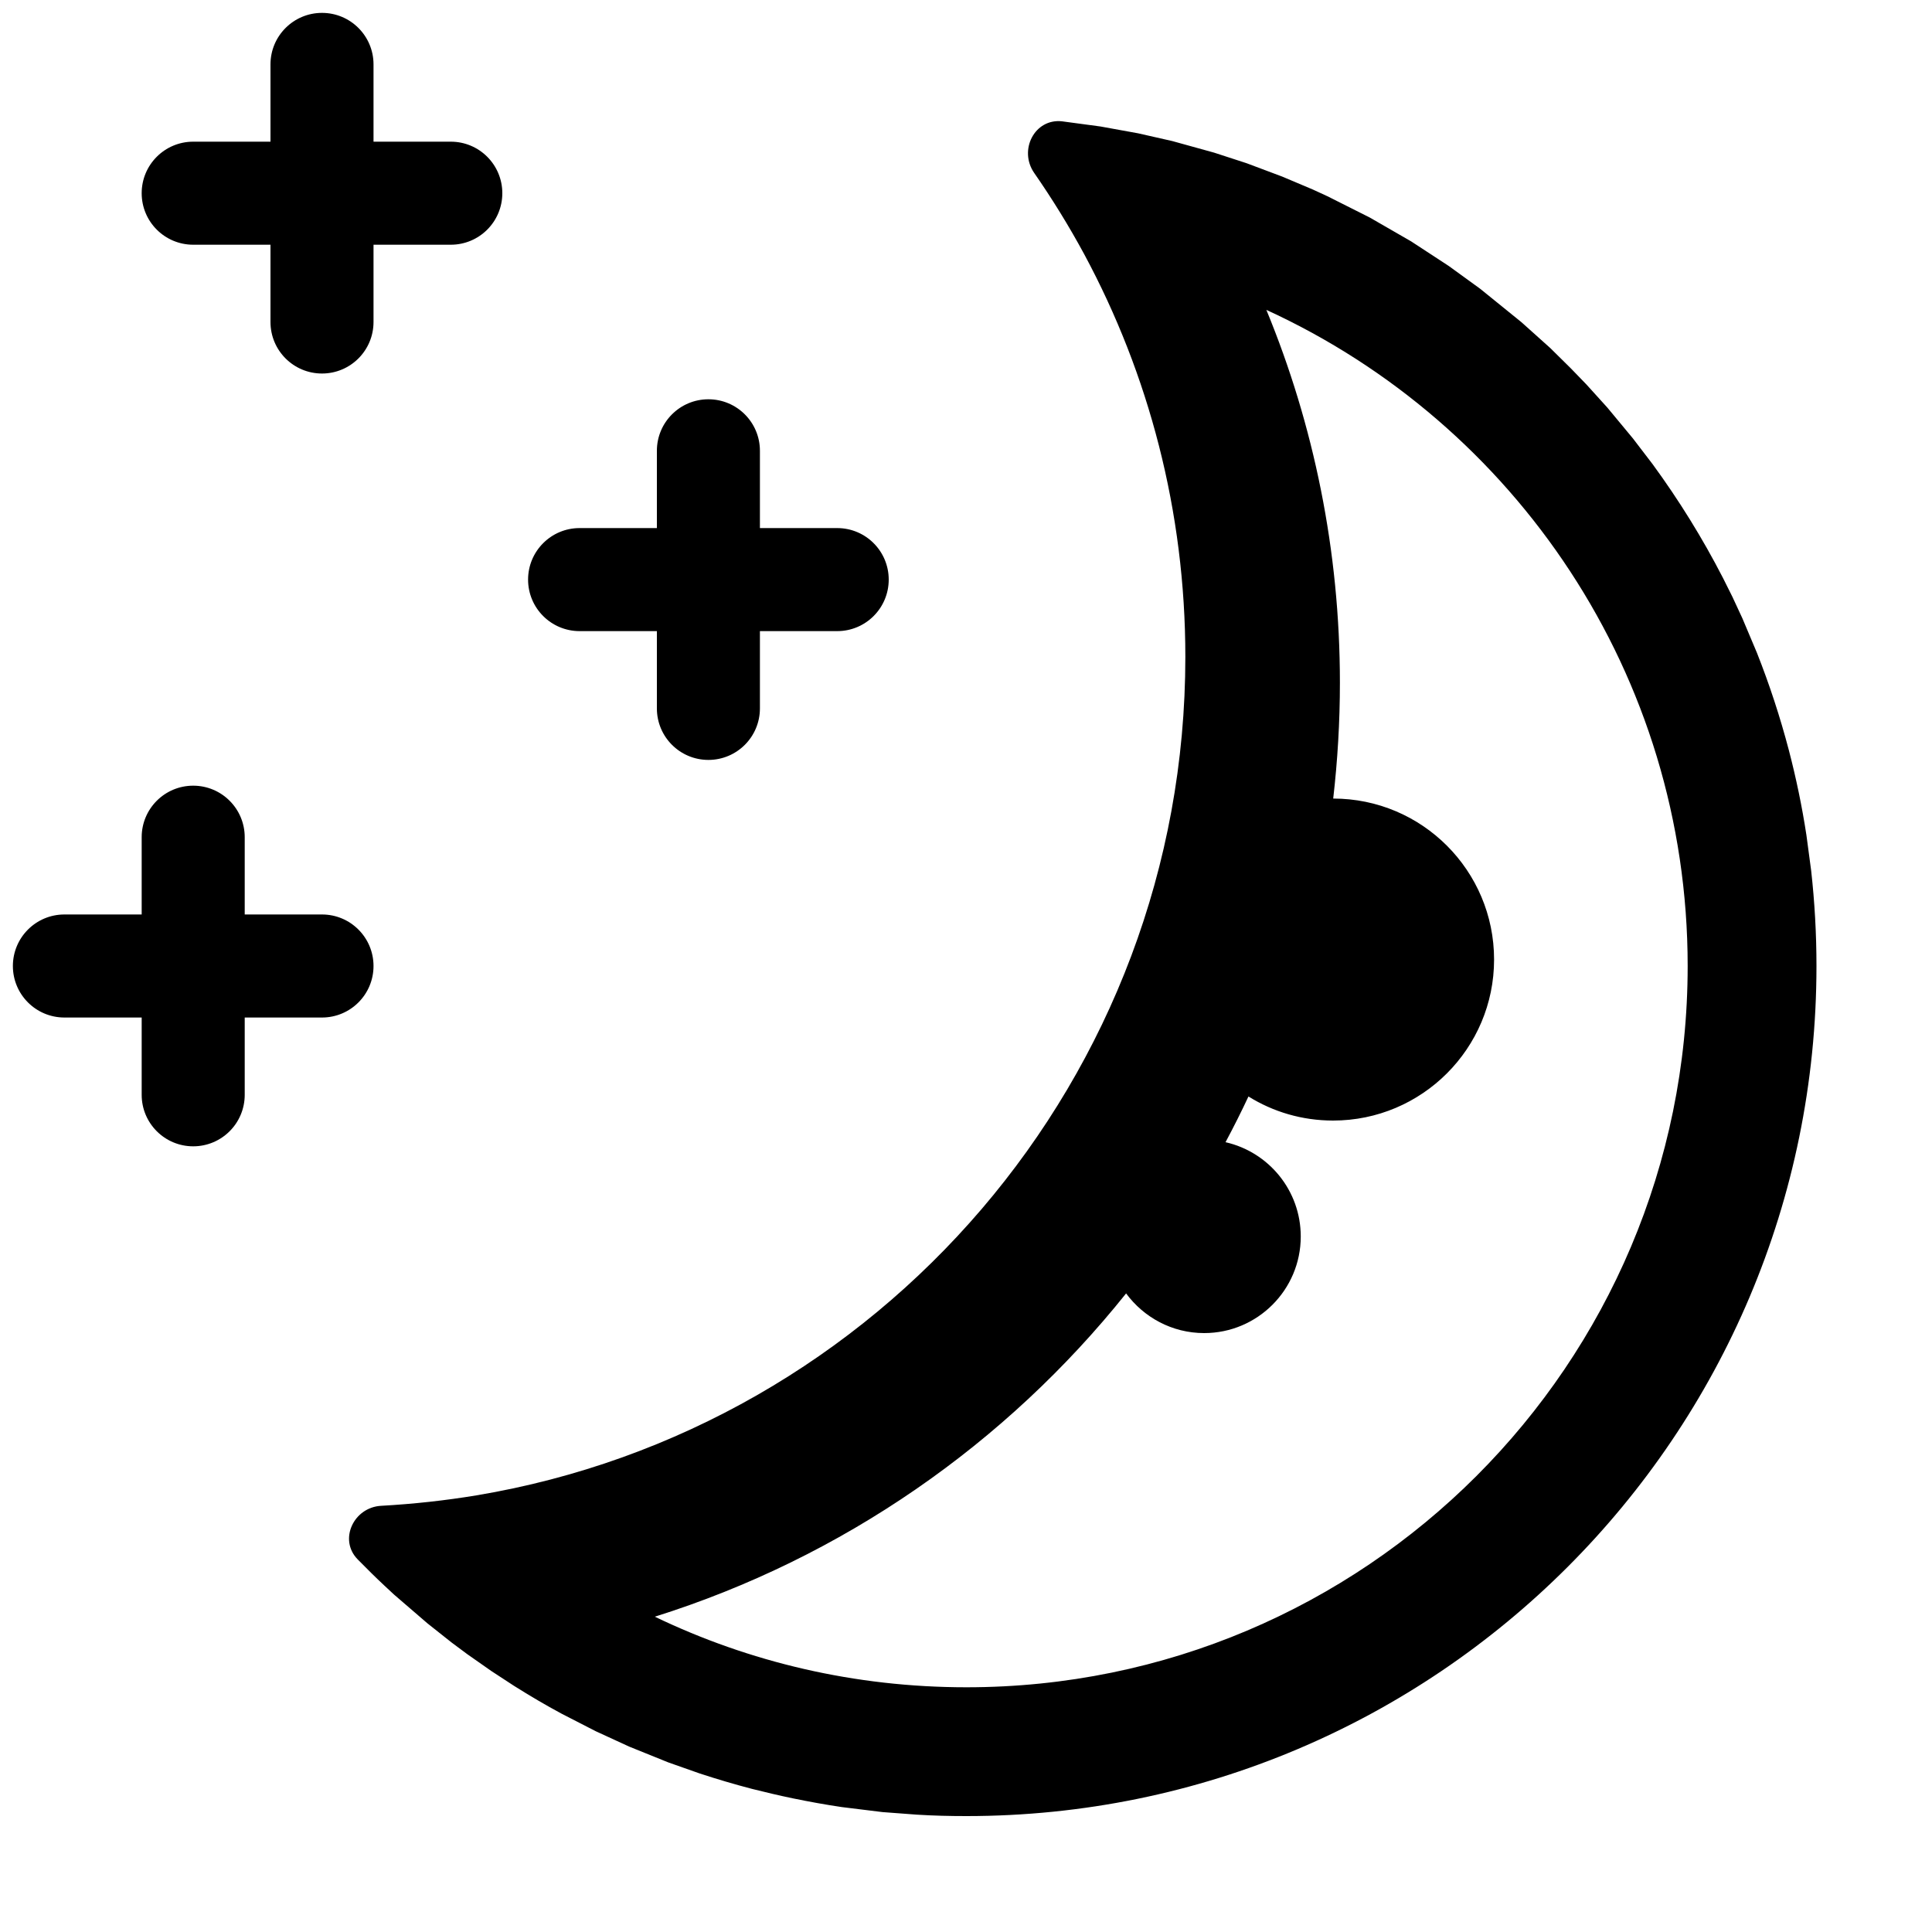
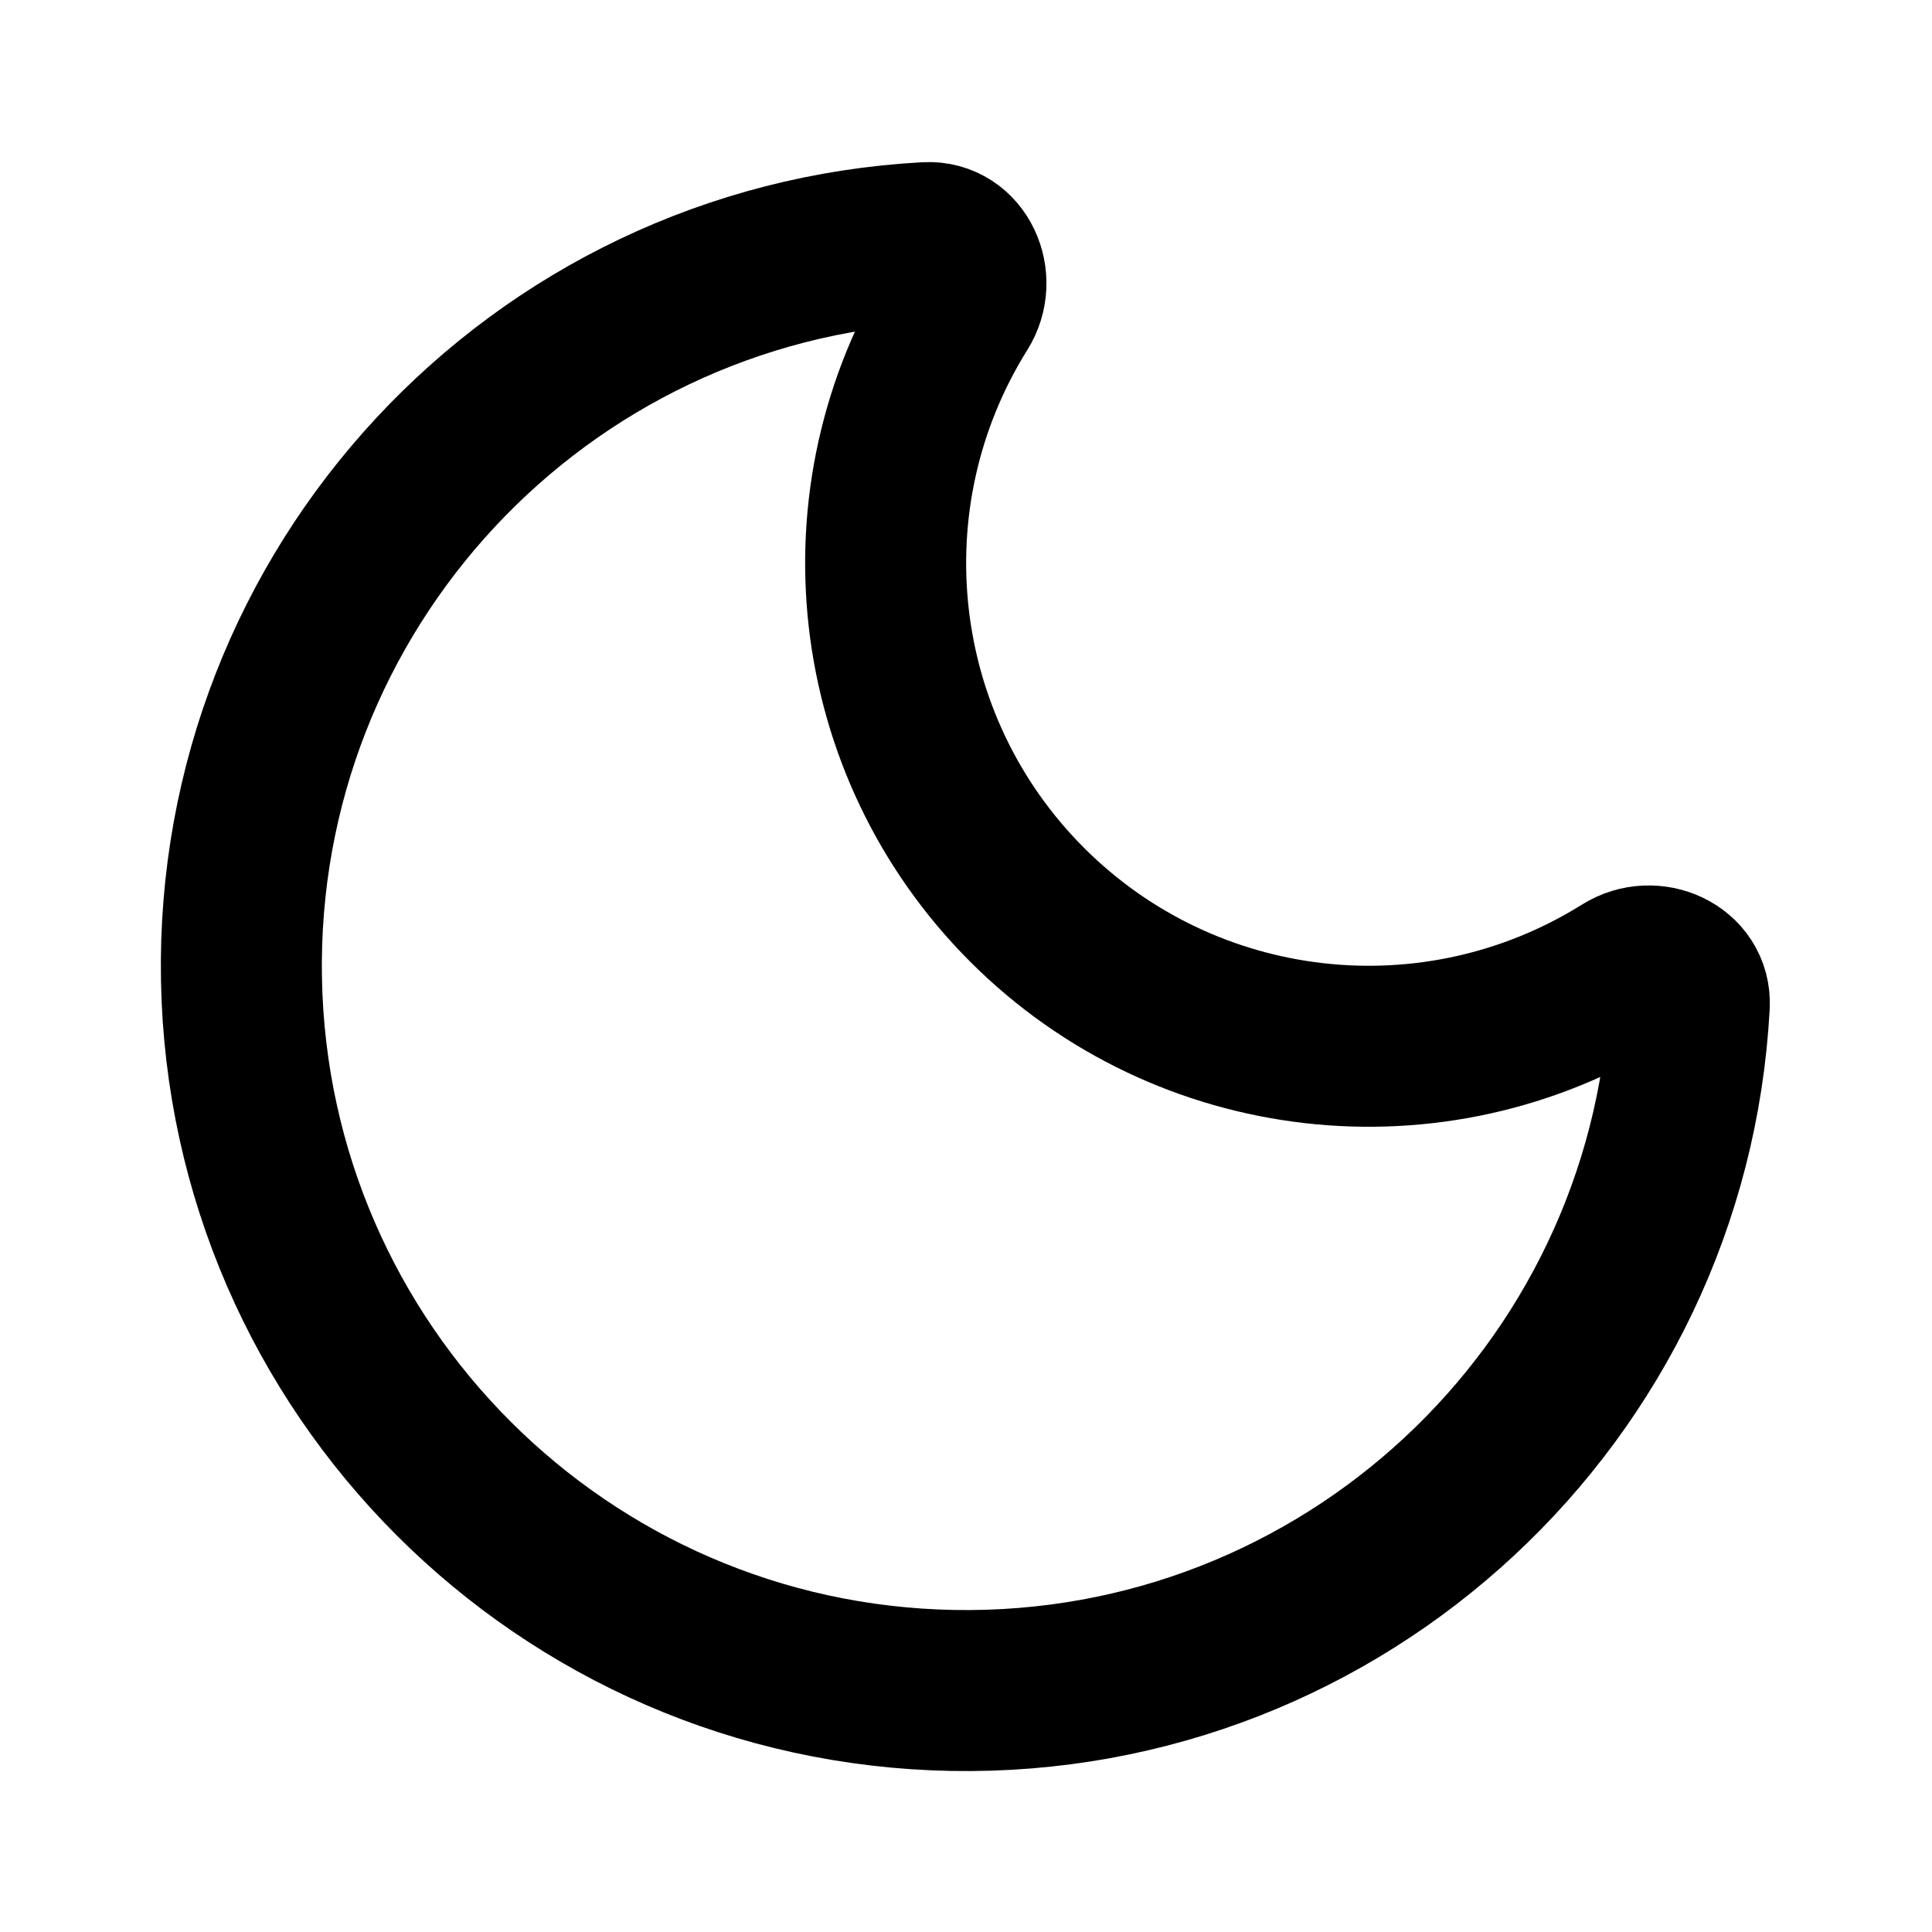
- <svg xmlns="http://www.w3.org/2000/svg" width="15" height="15" viewBox="0 0 15 15" fill="none">
-   <path fill-rule="evenodd" clip-rule="evenodd" d="M2.9 0.5C2.9 0.279 2.721 0.1 2.5 0.1C2.279 0.1 2.1 0.279 2.1 0.5V1.1H1.5C1.279 1.1 1.1 1.279 1.1 1.5C1.1 1.721 1.279 1.9 1.5 1.9H2.1V2.5C2.1 2.721 2.279 2.9 2.5 2.9C2.721 2.9 2.9 2.721 2.9 2.5V1.9H3.5C3.721 1.9 3.9 1.721 3.9 1.5C3.9 1.279 3.721 1.1 3.5 1.1H2.9V0.5ZM5.9 3.5C5.9 3.279 5.721 3.1 5.5 3.1C5.279 3.1 5.1 3.279 5.1 3.5V4.1H4.5C4.279 4.1 4.1 4.279 4.1 4.5C4.1 4.721 4.279 4.9 4.5 4.9H5.1V5.5C5.1 5.721 5.279 5.9 5.5 5.9C5.721 5.9 5.9 5.721 5.9 5.5V4.9H6.5C6.721 4.9 6.9 4.721 6.9 4.5C6.9 4.279 6.721 4.1 6.5 4.1H5.9V3.5ZM1.9 6.5C1.9 6.279 1.721 6.1 1.5 6.1C1.279 6.1 1.1 6.279 1.1 6.5V7.1H0.5C0.279 7.1 0.1 7.279 0.1 7.5C0.1 7.721 0.279 7.9 0.5 7.9H1.1V8.5C1.1 8.721 1.279 8.9 1.5 8.9C1.721 8.9 1.9 8.721 1.9 8.5V7.9H2.5C2.721 7.9 2.9 7.721 2.9 7.5C2.9 7.279 2.721 7.1 2.5 7.1H1.9V6.5ZM8.544 0.982L8.246 0.942C8.033 0.918 7.907 1.165 8.029 1.342C8.17 1.545 8.3 1.756 8.418 1.974C8.919 2.905 9.203 3.969 9.203 5.1C9.203 8.372 6.822 11.088 3.699 11.61C3.457 11.65 3.21 11.677 2.96 11.691C2.746 11.702 2.627 11.954 2.777 12.107C2.846 12.177 2.915 12.246 2.987 12.313L3.059 12.38L3.319 12.604L3.507 12.753L3.628 12.843L3.815 12.974L3.991 13.089C4.112 13.165 4.235 13.238 4.362 13.306L4.625 13.441L4.886 13.561L5.188 13.683L5.432 13.769C5.566 13.813 5.701 13.853 5.839 13.889C5.943 13.915 6.048 13.94 6.154 13.962C6.28 13.988 6.407 14.011 6.535 14.03L6.852 14.069L7.119 14.089C7.246 14.097 7.374 14.1 7.503 14.1C11.148 14.1 14.103 11.145 14.103 7.5C14.103 7.25 14.089 7.004 14.062 6.761L14.025 6.484C13.991 6.261 13.945 6.041 13.889 5.826C13.821 5.567 13.738 5.314 13.641 5.069L13.528 4.801L13.451 4.635L13.377 4.487C13.218 4.178 13.035 3.883 12.831 3.604L12.678 3.404L12.479 3.164L12.316 2.984L12.196 2.86L12.036 2.702L11.813 2.502L11.492 2.242L11.248 2.065L10.956 1.874L10.635 1.689L10.307 1.524L10.194 1.472L9.955 1.371L9.678 1.267L9.426 1.185L9.101 1.095L8.836 1.035L8.544 0.982ZM10.403 5.3C10.403 4.276 10.2 3.298 9.832 2.406C11.762 3.29 13.103 5.239 13.103 7.5C13.103 10.593 10.596 13.1 7.503 13.1C6.636 13.1 5.816 12.904 5.084 12.552C6.542 12.094 7.811 11.208 8.743 10.042C8.88 10.228 9.1 10.35 9.349 10.35C9.763 10.35 10.099 10.014 10.099 9.6C10.099 9.243 9.85 8.944 9.515 8.868C9.577 8.752 9.637 8.633 9.693 8.513C9.884 8.632 10.109 8.7 10.35 8.7C11.04 8.7 11.6 8.14 11.6 7.45C11.6 6.76 11.041 6.2 10.351 6.2C10.385 5.905 10.403 5.605 10.403 5.3Z" fill="currentColor" />
+ <svg xmlns="http://www.w3.org/2000/svg" width="1em" height="1em" viewBox="0 0 24 24">
+   <path fill="none" stroke="currentColor" stroke-linecap="round" stroke-linejoin="round" stroke-width="2" d="M20.985 12.486a9 9 0 1 1-9.473-9.472c.405-.022.617.46.402.803a6 6 0 0 0 8.268 8.268c.344-.215.825-.004.803.401" />
</svg>
